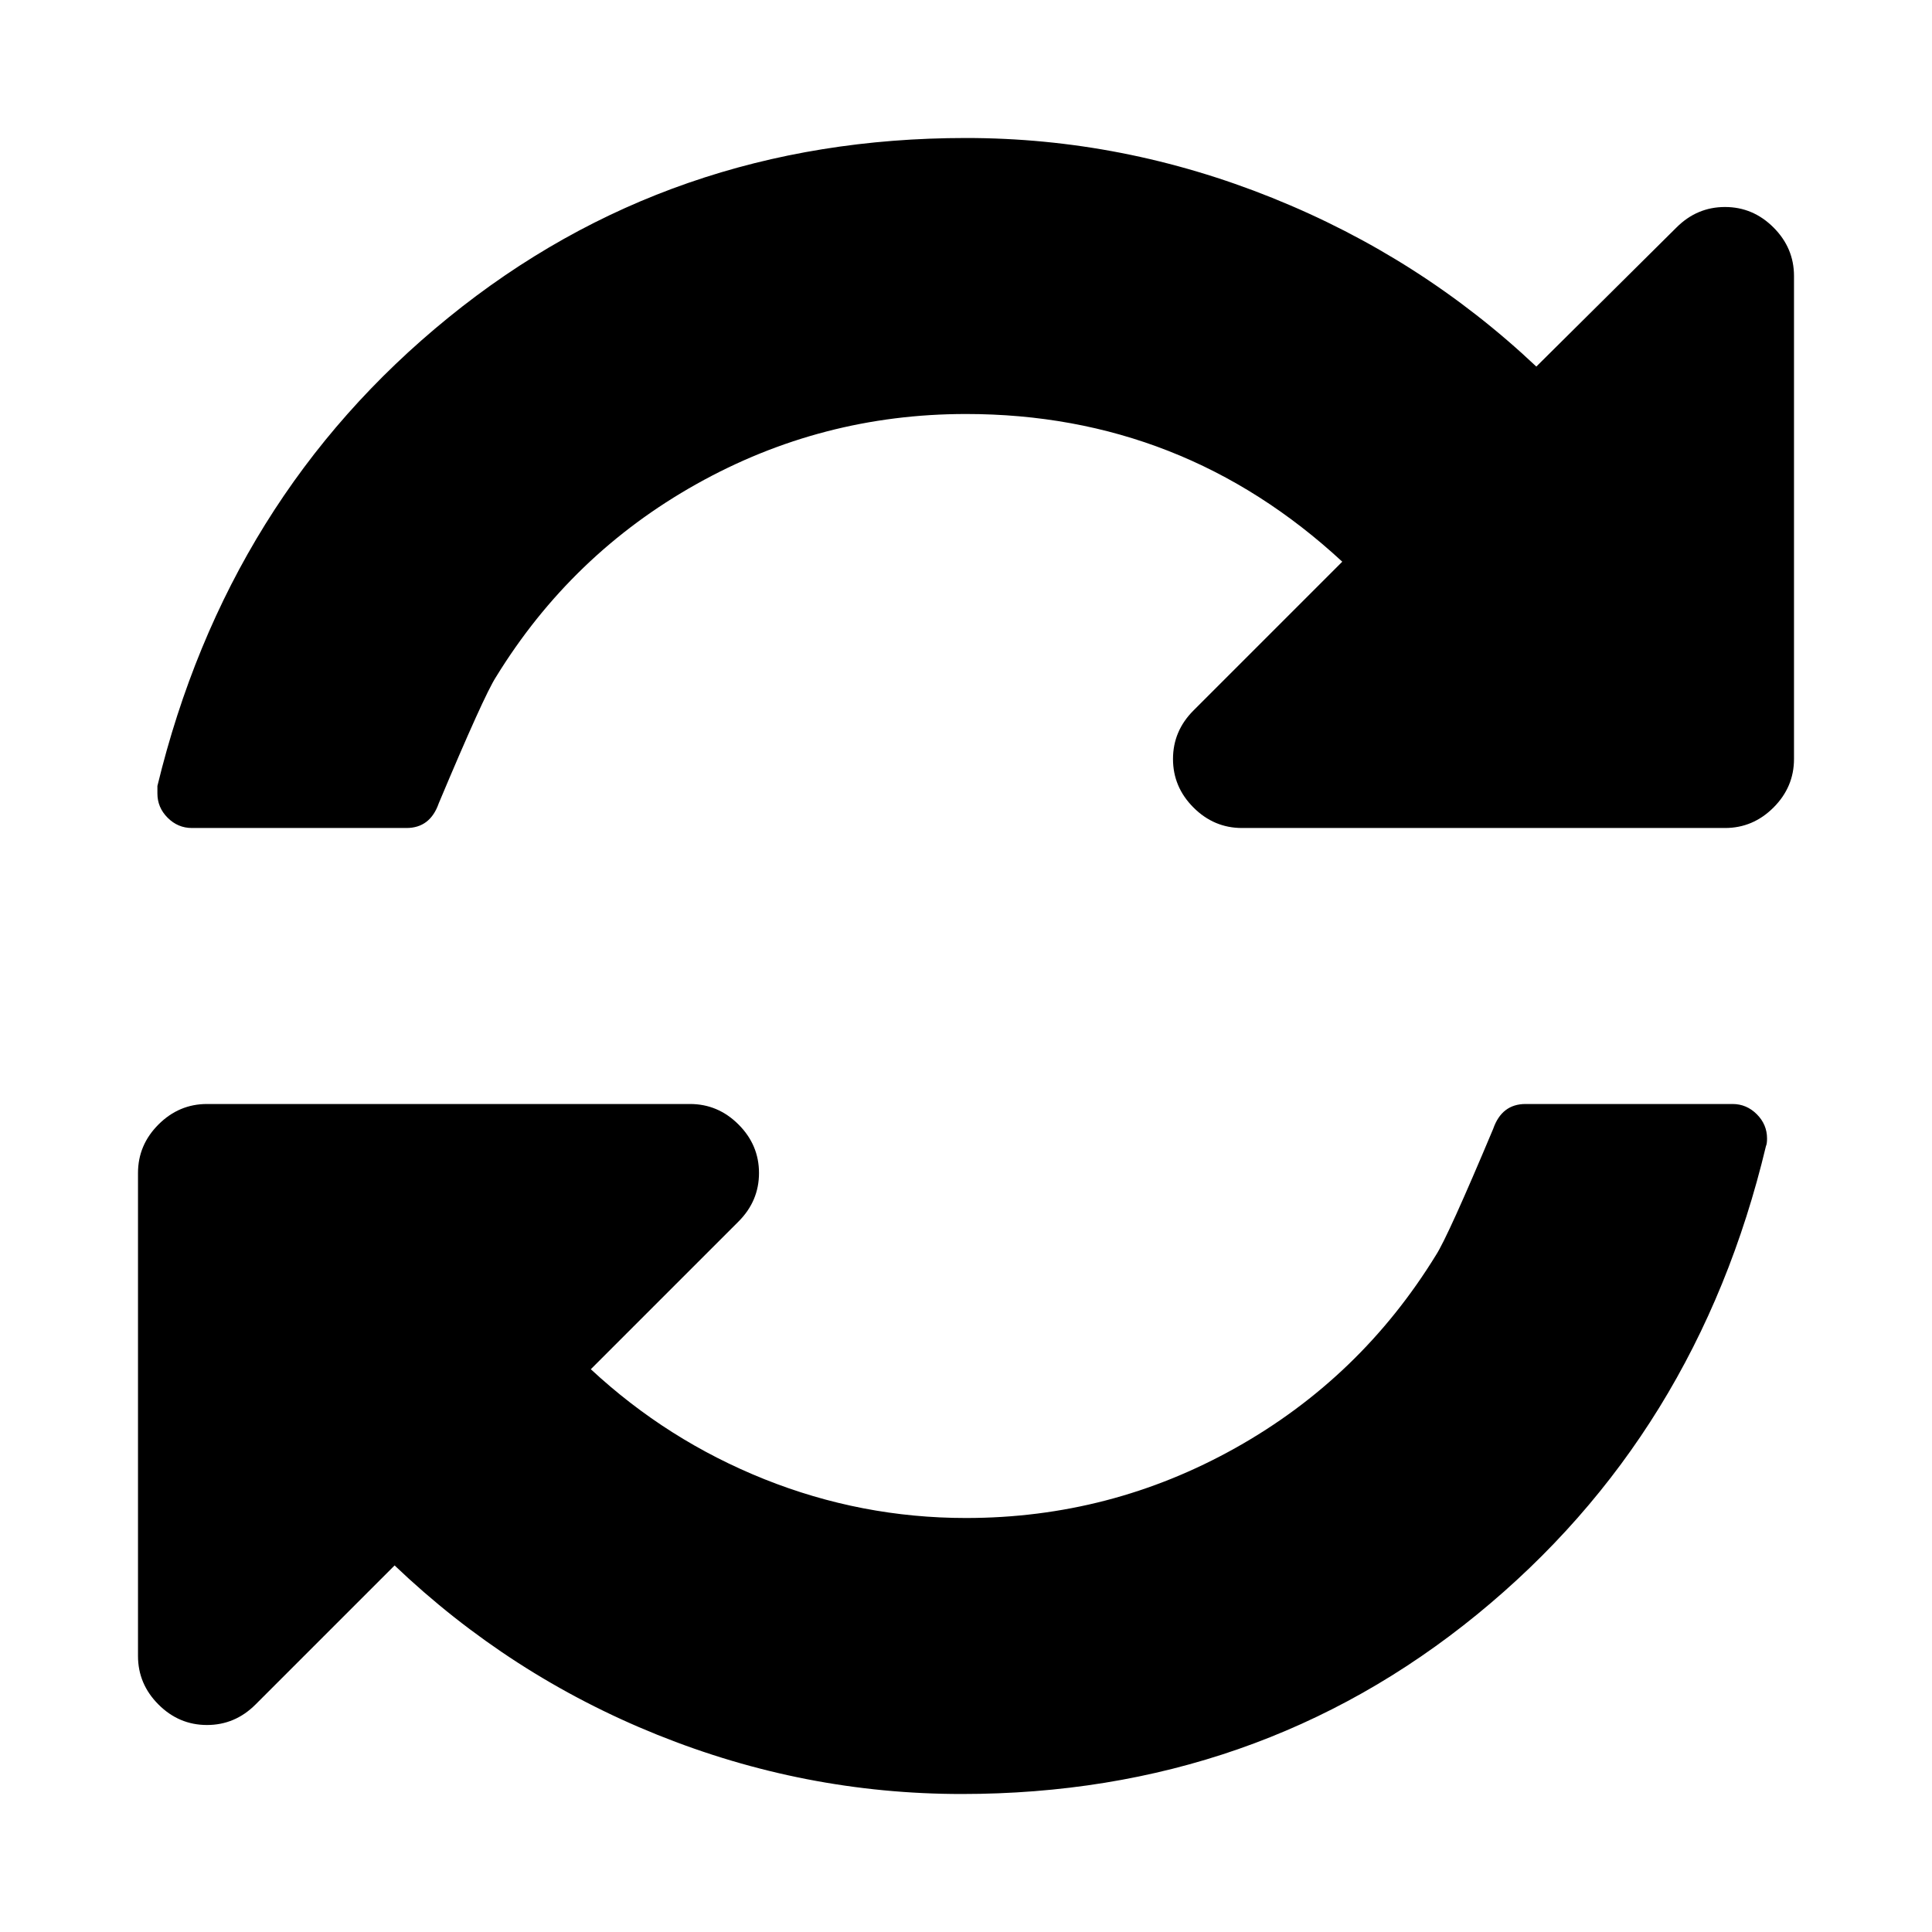
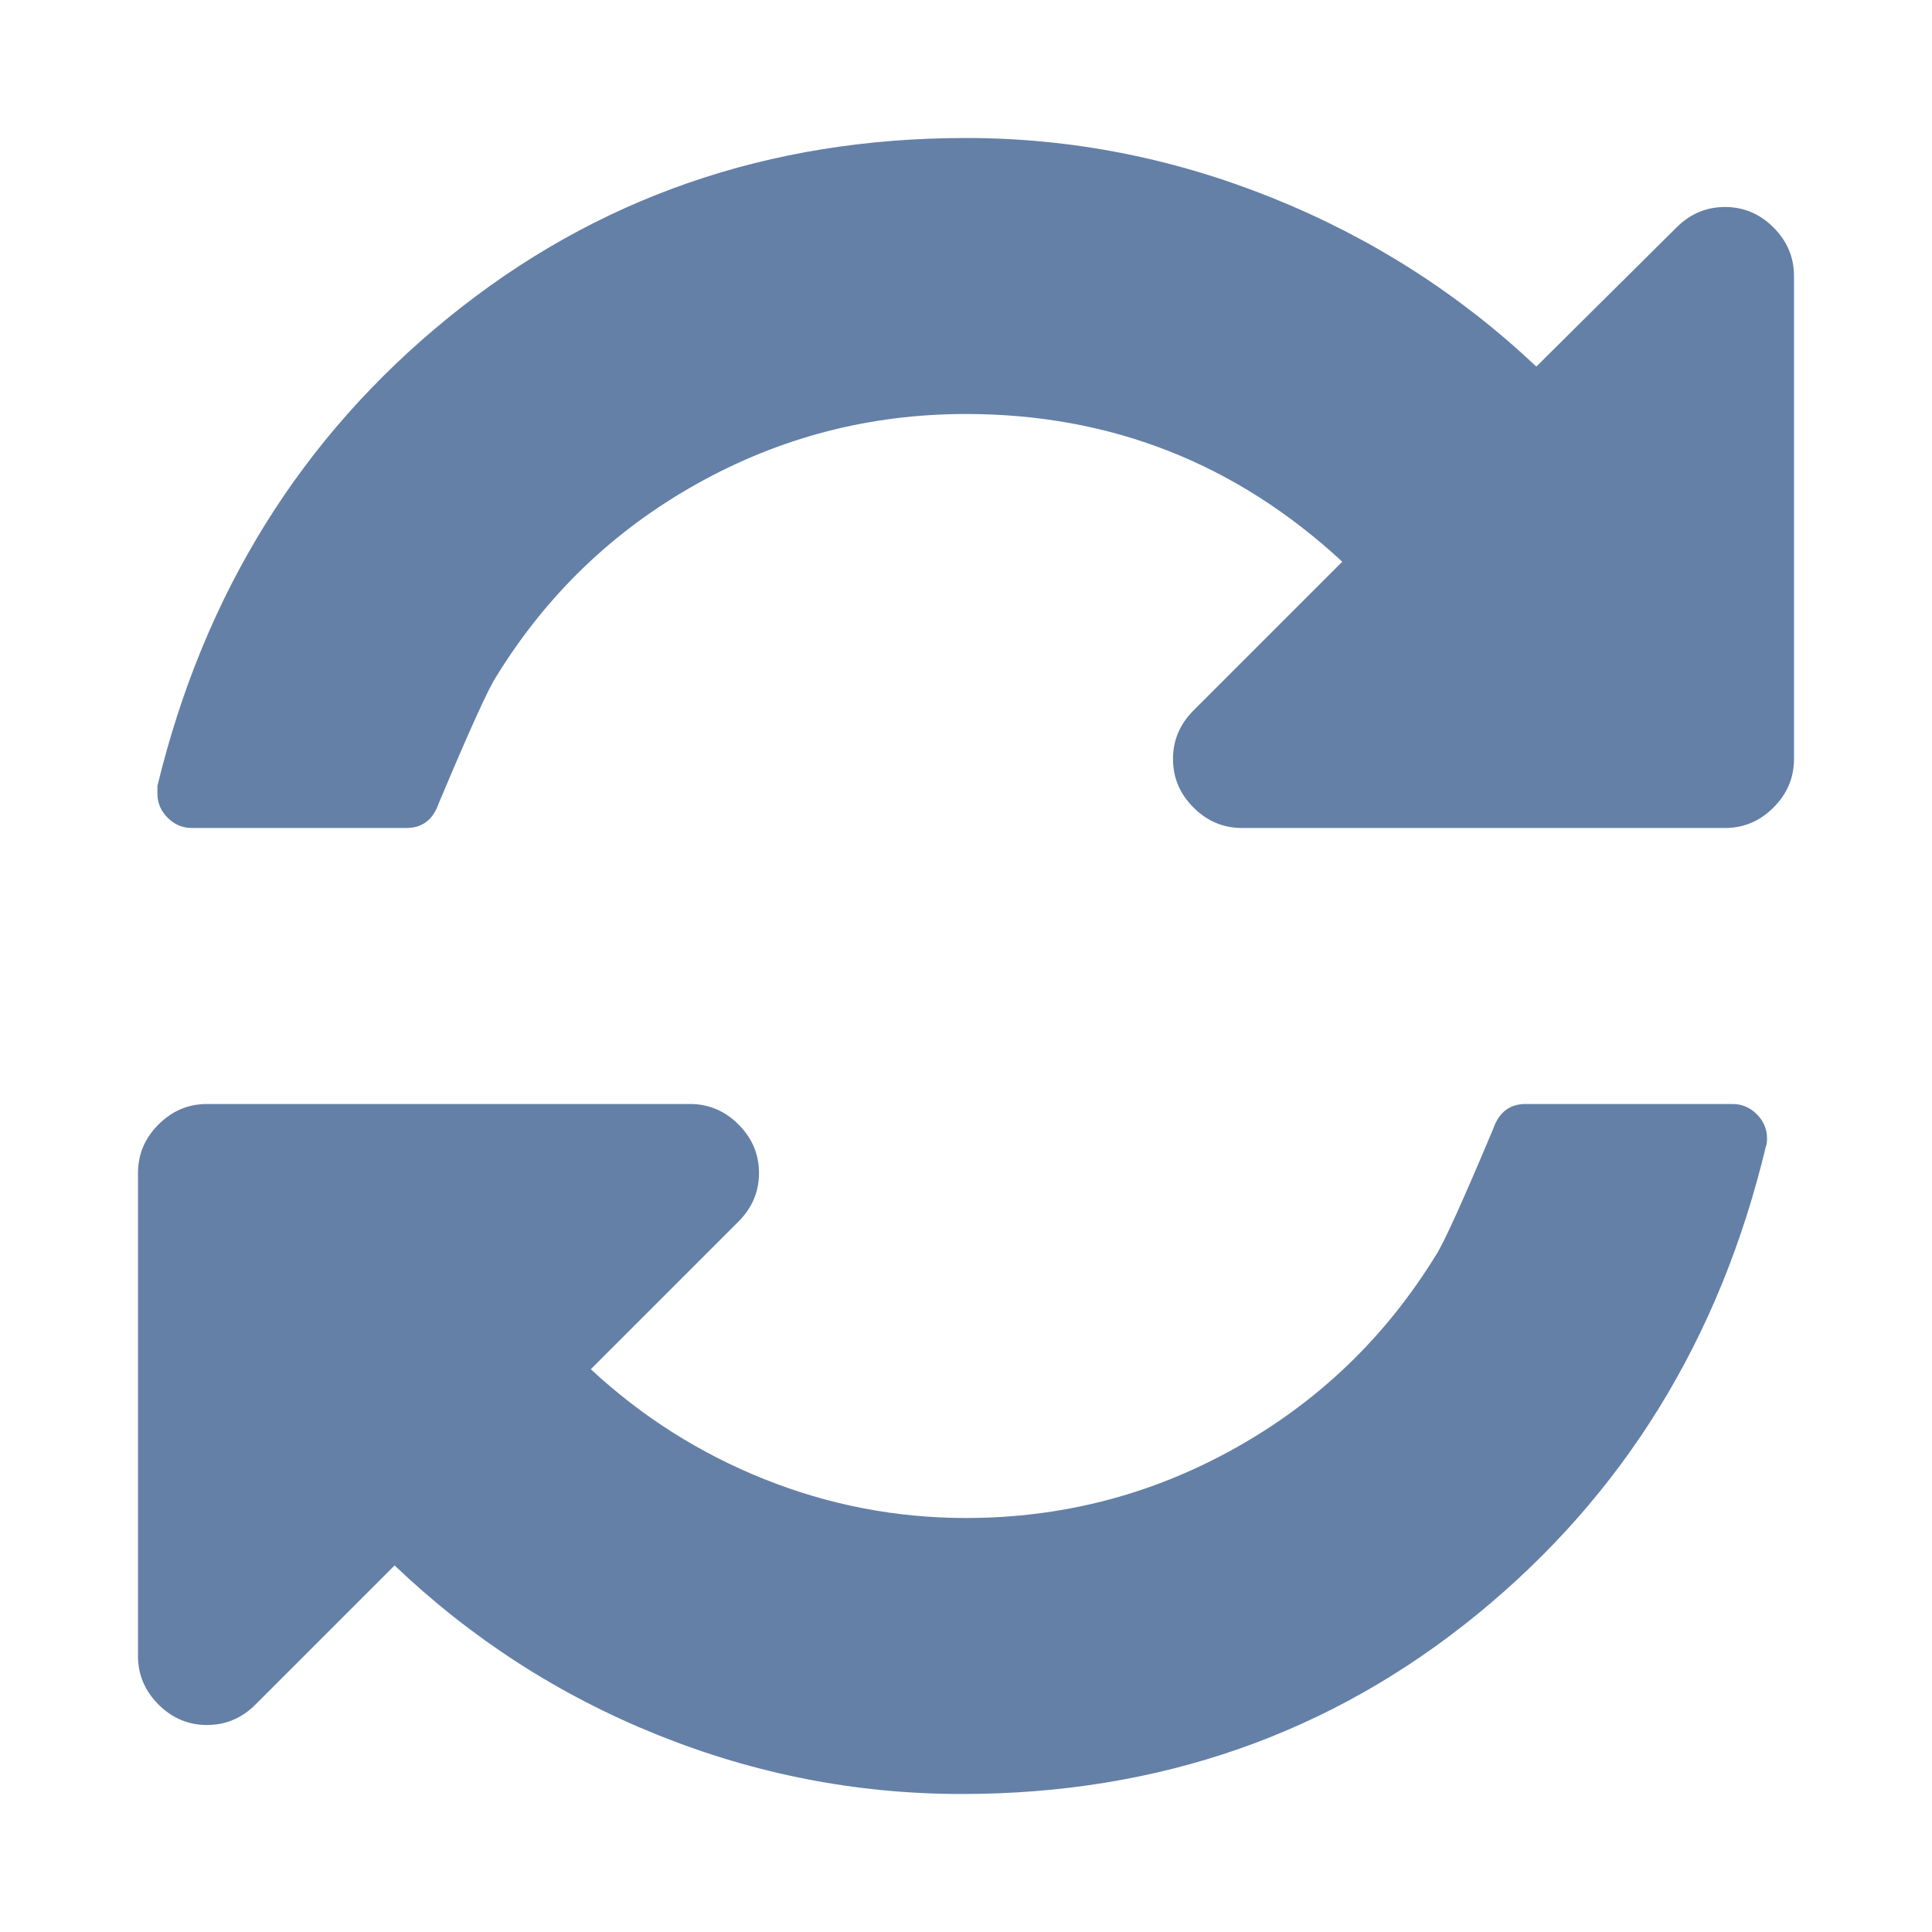
- <svg xmlns="http://www.w3.org/2000/svg" width="1792" height="1792" viewBox="0 0 1792 1792">
+ <svg xmlns="http://www.w3.org/2000/svg" width="1792" height="1792" viewBox="0 0 1792 1792" fill="rgb(100,128,167)">
  <path d="M1639 1056q0 5-1 7-64 268-268 434.5t-478 166.5q-146 0-282.5-55t-243.5-157l-129 129q-19 19-45 19t-45-19-19-45v-448q0-26 19-45t45-19h448q26 0 45 19t19 45-19 45l-137 137q71 66 161 102t187 36q134 0 250-65t186-179q11-17 53-117 8-23 30-23h192q13 0 22.5 9.5t9.5 22.5zm25-800v448q0 26-19 45t-45 19h-448q-26 0-45-19t-19-45 19-45l138-138q-148-137-349-137-134 0-250 65t-186 179q-11 17-53 117-8 23-30 23h-199q-13 0-22.5-9.5t-9.5-22.5v-7q65-268 270-434.5t480-166.5q146 0 284 55.5t245 156.5l130-129q19-19 45-19t45 19 19 45z" />
</svg>
